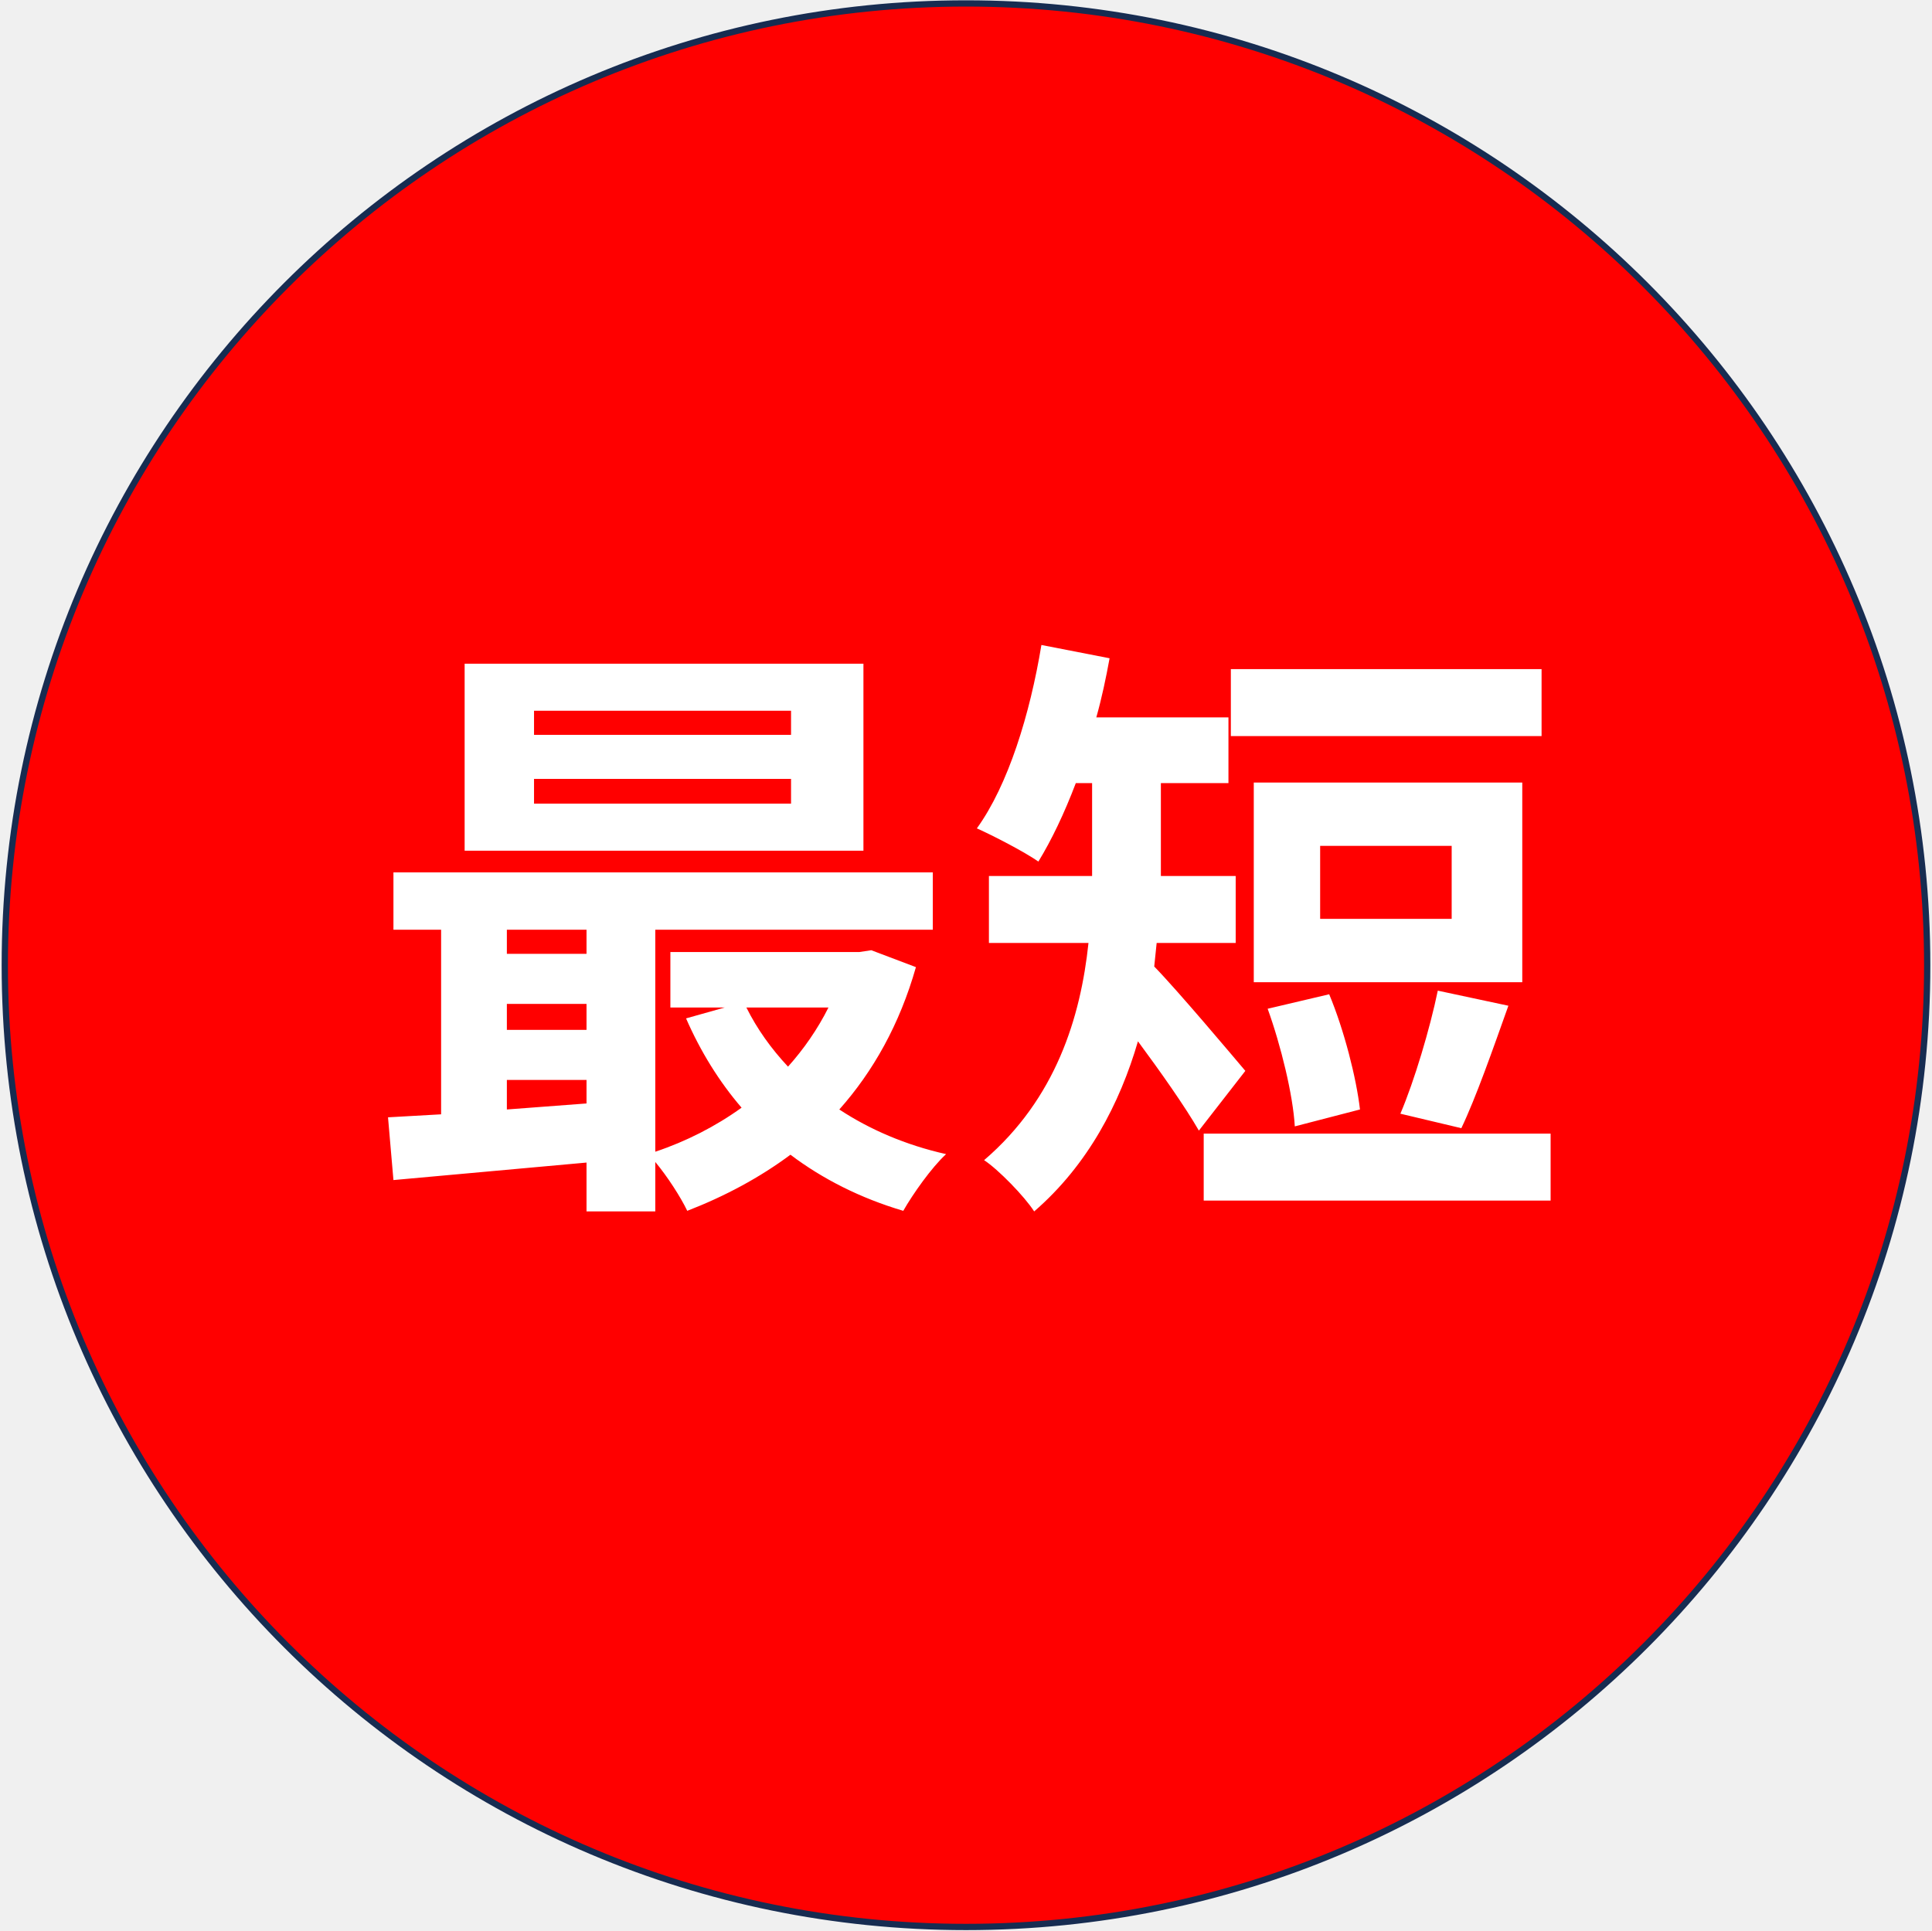
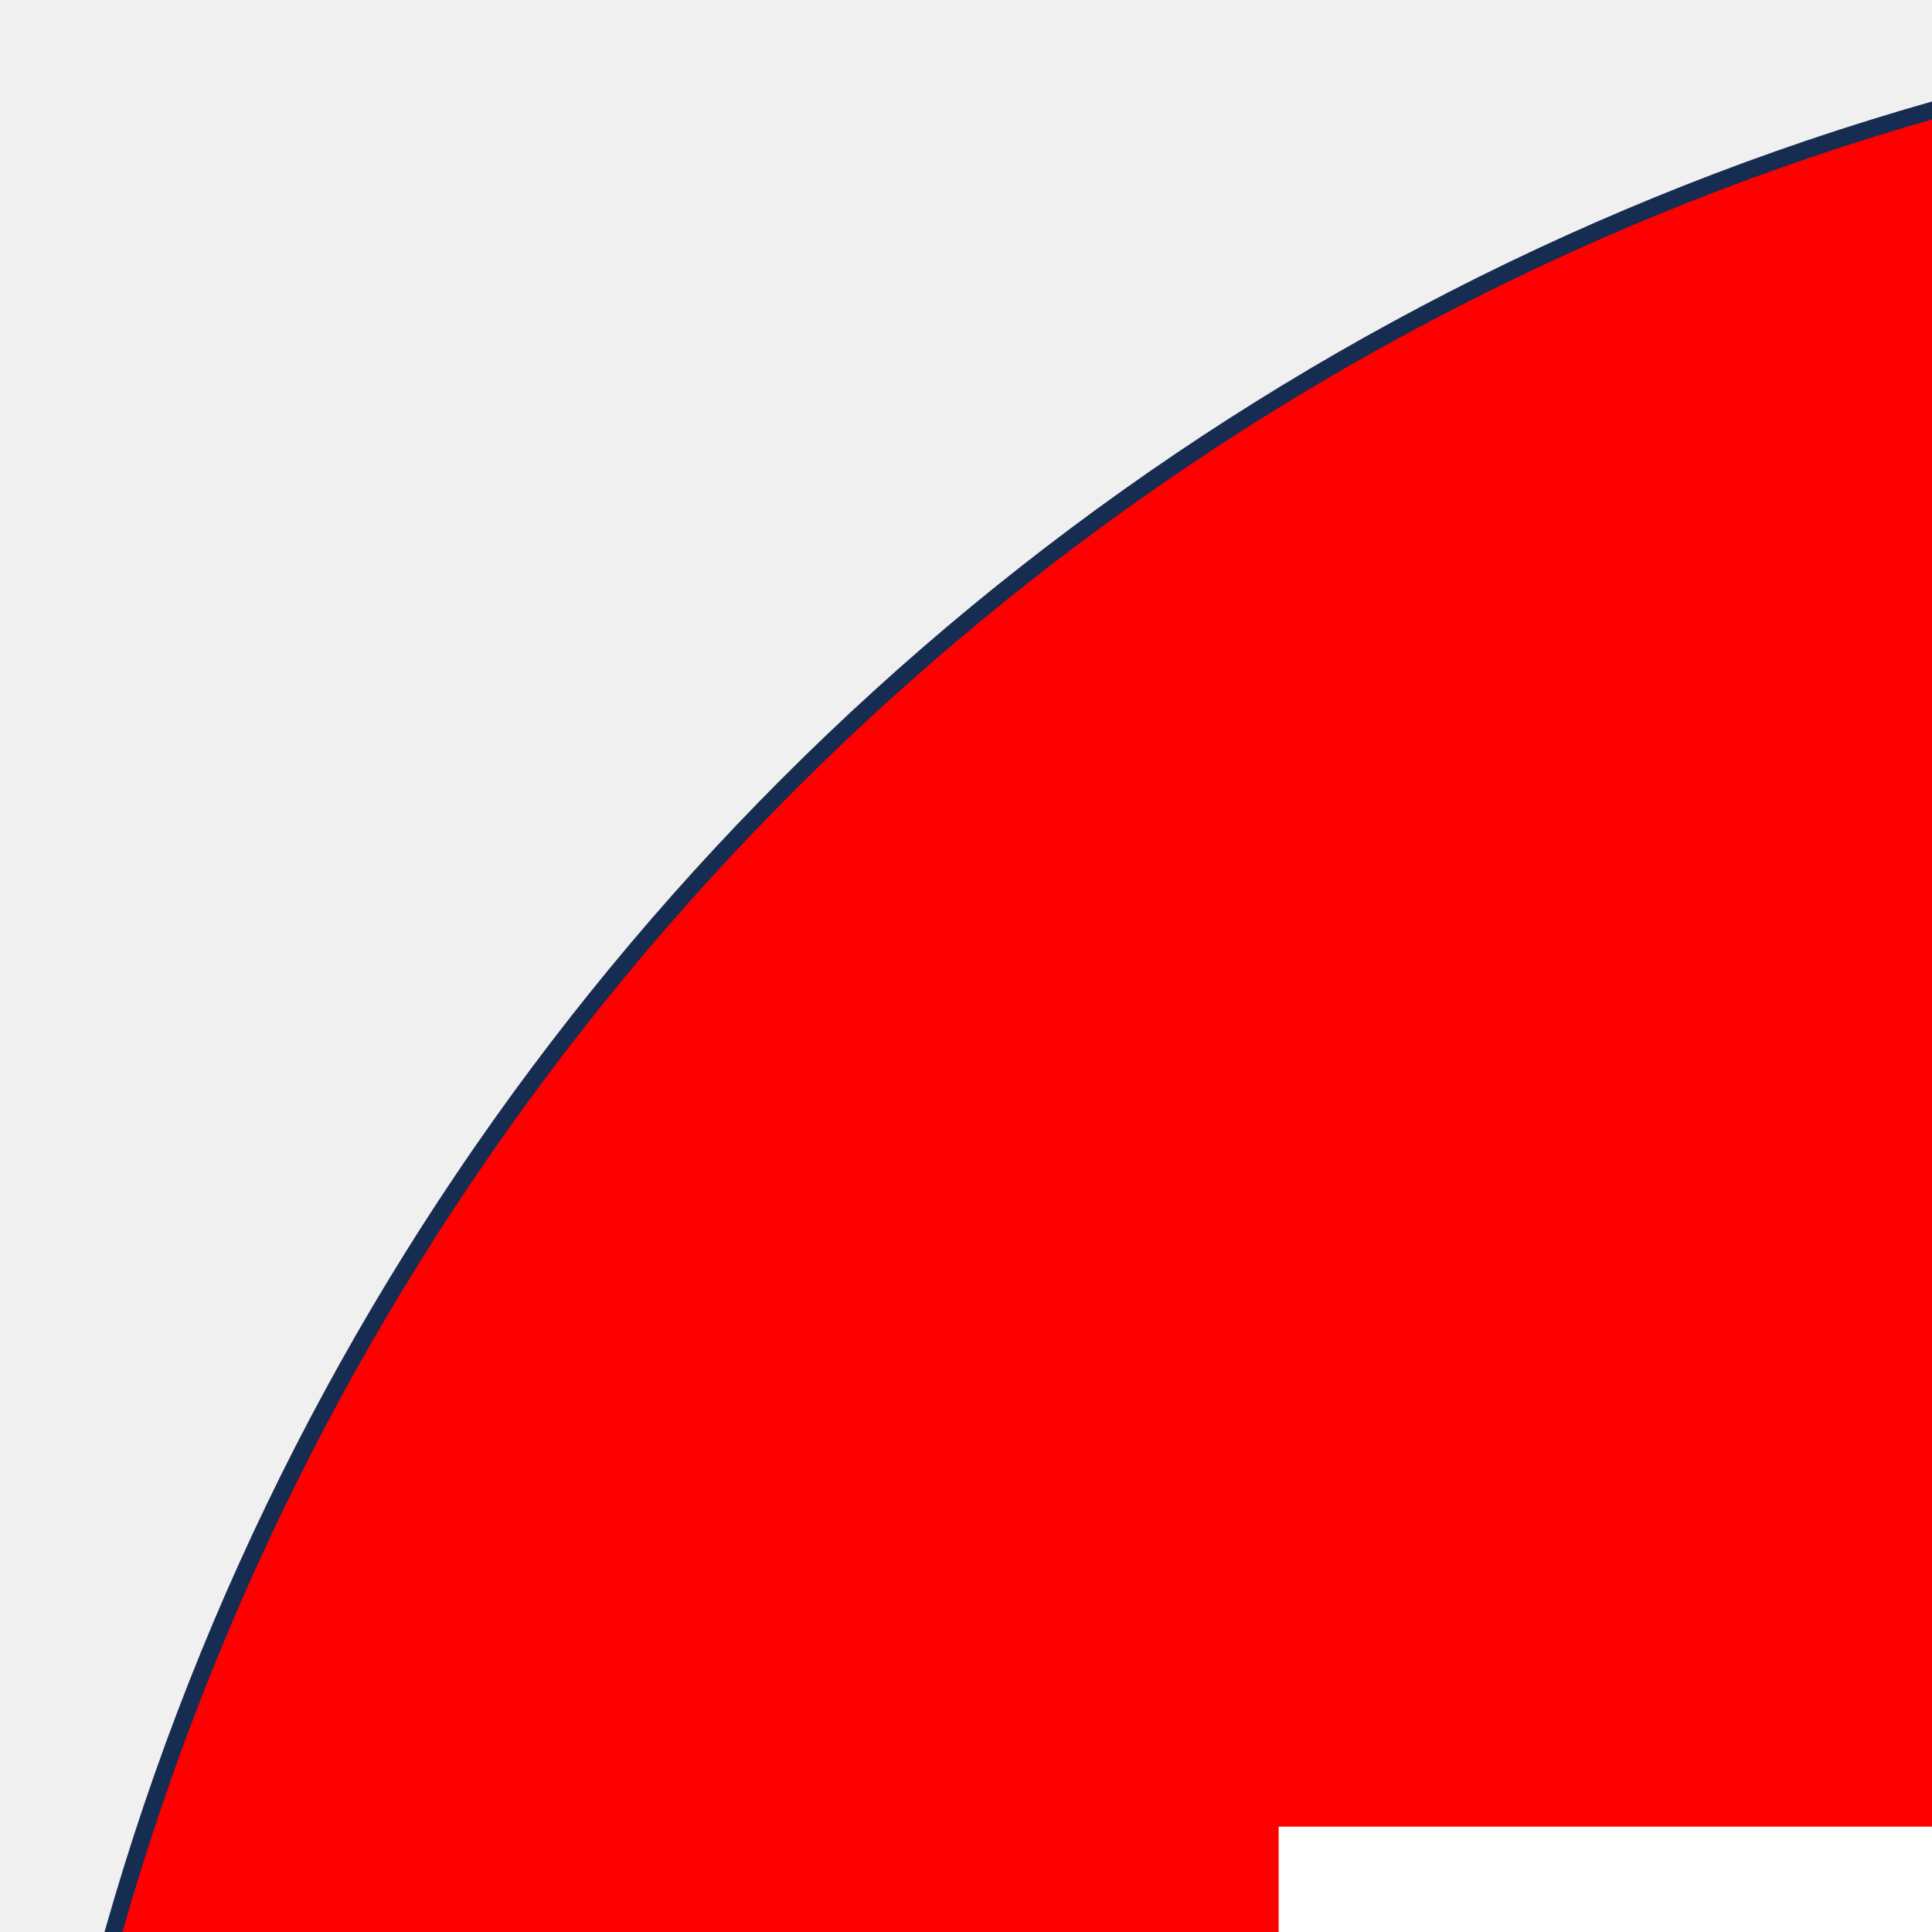
- <svg xmlns="http://www.w3.org/2000/svg" width="1409" height="1408" xml:space="preserve" overflow="hidden">
+ <svg xmlns="http://www.w3.org/2000/svg" width="512" height="512" xml:space="preserve" overflow="hidden">
  <g transform="translate(-1410 -572)">
    <path d="M1413.5 1276C1413.5 888.572 1727.35 574.5 2114.5 574.5 2501.65 574.5 2815.5 888.572 2815.5 1276 2815.5 1663.43 2501.65 1977.5 2114.5 1977.5 1727.35 1977.5 1413.5 1663.43 1413.5 1276Z" stroke="#172C51" stroke-width="4.583" stroke-miterlimit="8" fill="#FF0000" fill-rule="evenodd" />
    <text fill="#FFFFFF" font-family="Yu Gothic,Yu Gothic_MSFontService,sans-serif" font-weight="700" font-size="440" transform="matrix(1 0 0 1 1674.06 1416)">最短</text>
  </g>
</svg>
